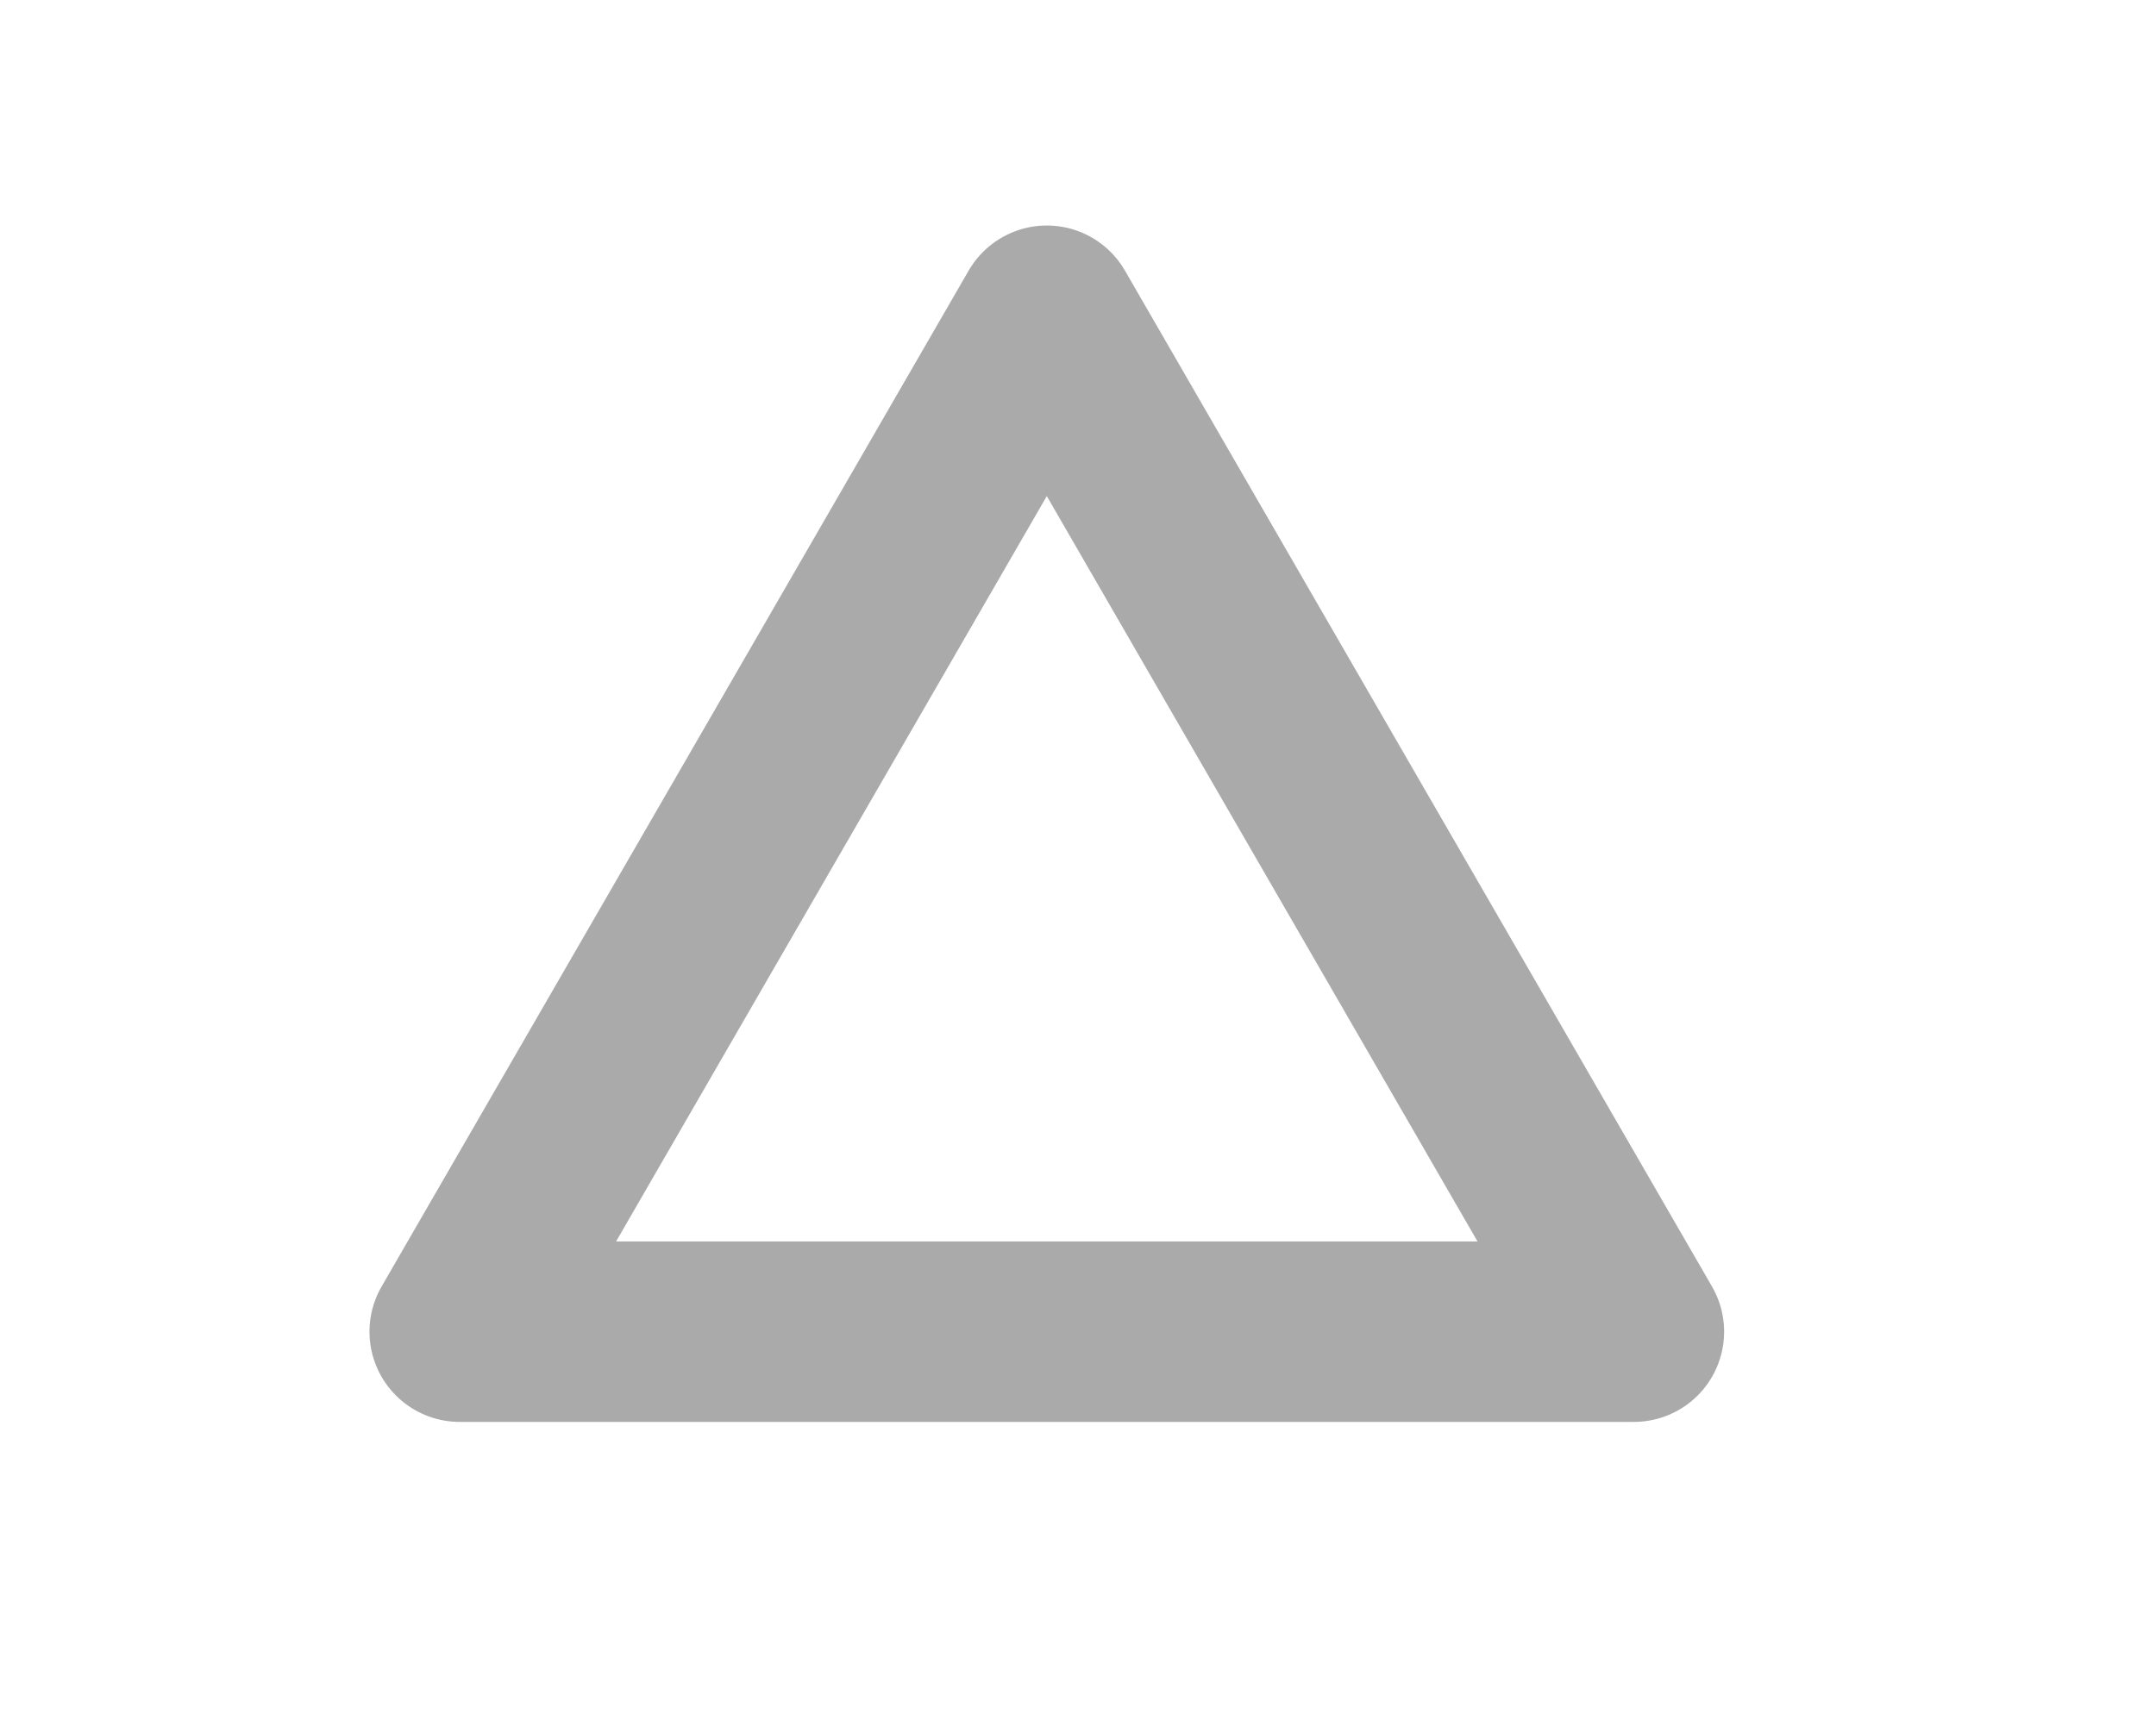
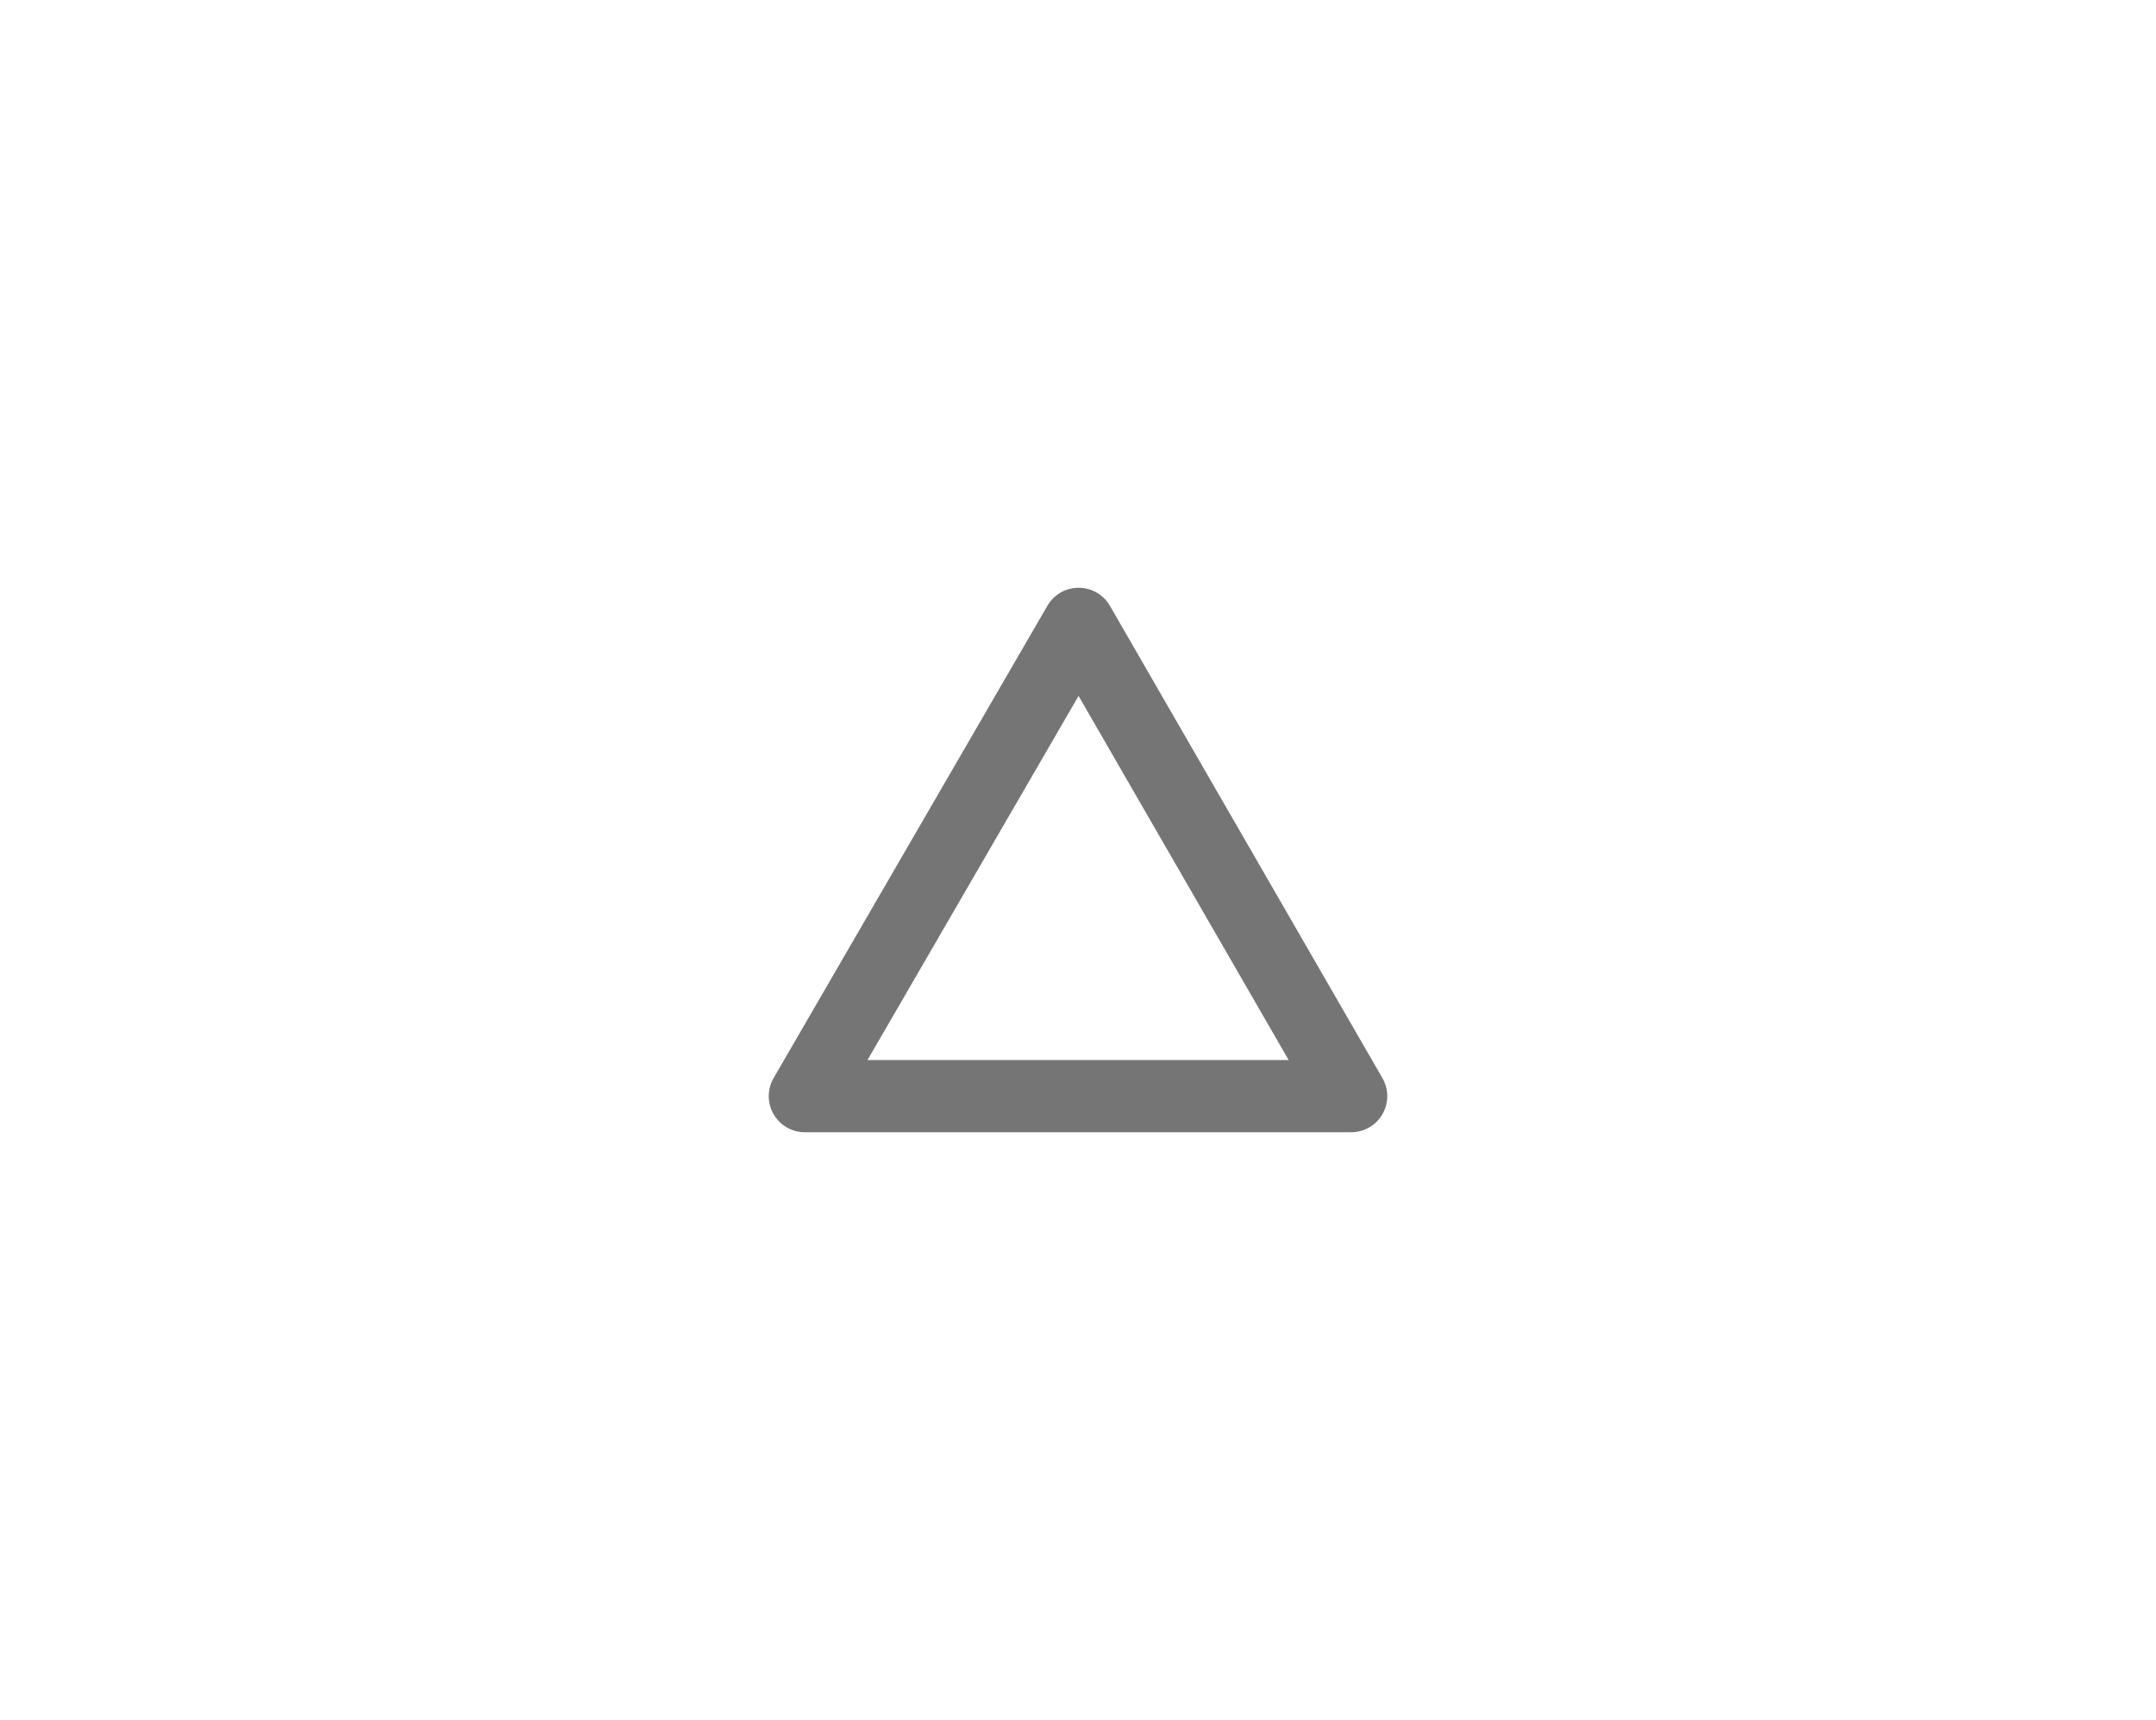
- <svg xmlns="http://www.w3.org/2000/svg" version="1.1" x="0px" y="0px" viewBox="0 0 169.3 135.1" style="enable-background:new 0 0 169.3 135.1;" xml:space="preserve">
+ <svg xmlns="http://www.w3.org/2000/svg" version="1.1" id="_レイヤー_1" x="0px" y="0px" viewBox="0 0 169.3 135.1" style="enable-background:new 0 0 169.3 135.1;" xml:space="preserve">
  <style type="text/css">
- 	.st0{display:none;}
- 	.st1{display:inline;fill:#AAAAAA;}
- 	.st2{fill:none;stroke:#AAAAAA;stroke-width:14.173;stroke-linejoin:round;stroke-miterlimit:10;}
+ 	.st0{fill:none;stroke:#757575;stroke-width:5.669;stroke-linecap:round;stroke-linejoin:round;stroke-miterlimit:10;}
</style>
-   <g id="_レイヤー_1" class="st0">
-     <circle class="st1" cx="80.7" cy="67.5" r="6.2" />
-     <circle class="st1" cx="88.6" cy="67.5" r="6.2" />
-   </g>
-   <g id="レイヤー_2">
-     <polygon class="st2" points="82.2,24.8 36.1,104.6 128.3,104.6  " />
-   </g>
+   <polygon class="st0" points="84.7,49 63.2,86.1 106.1,86.1 " />
</svg>
